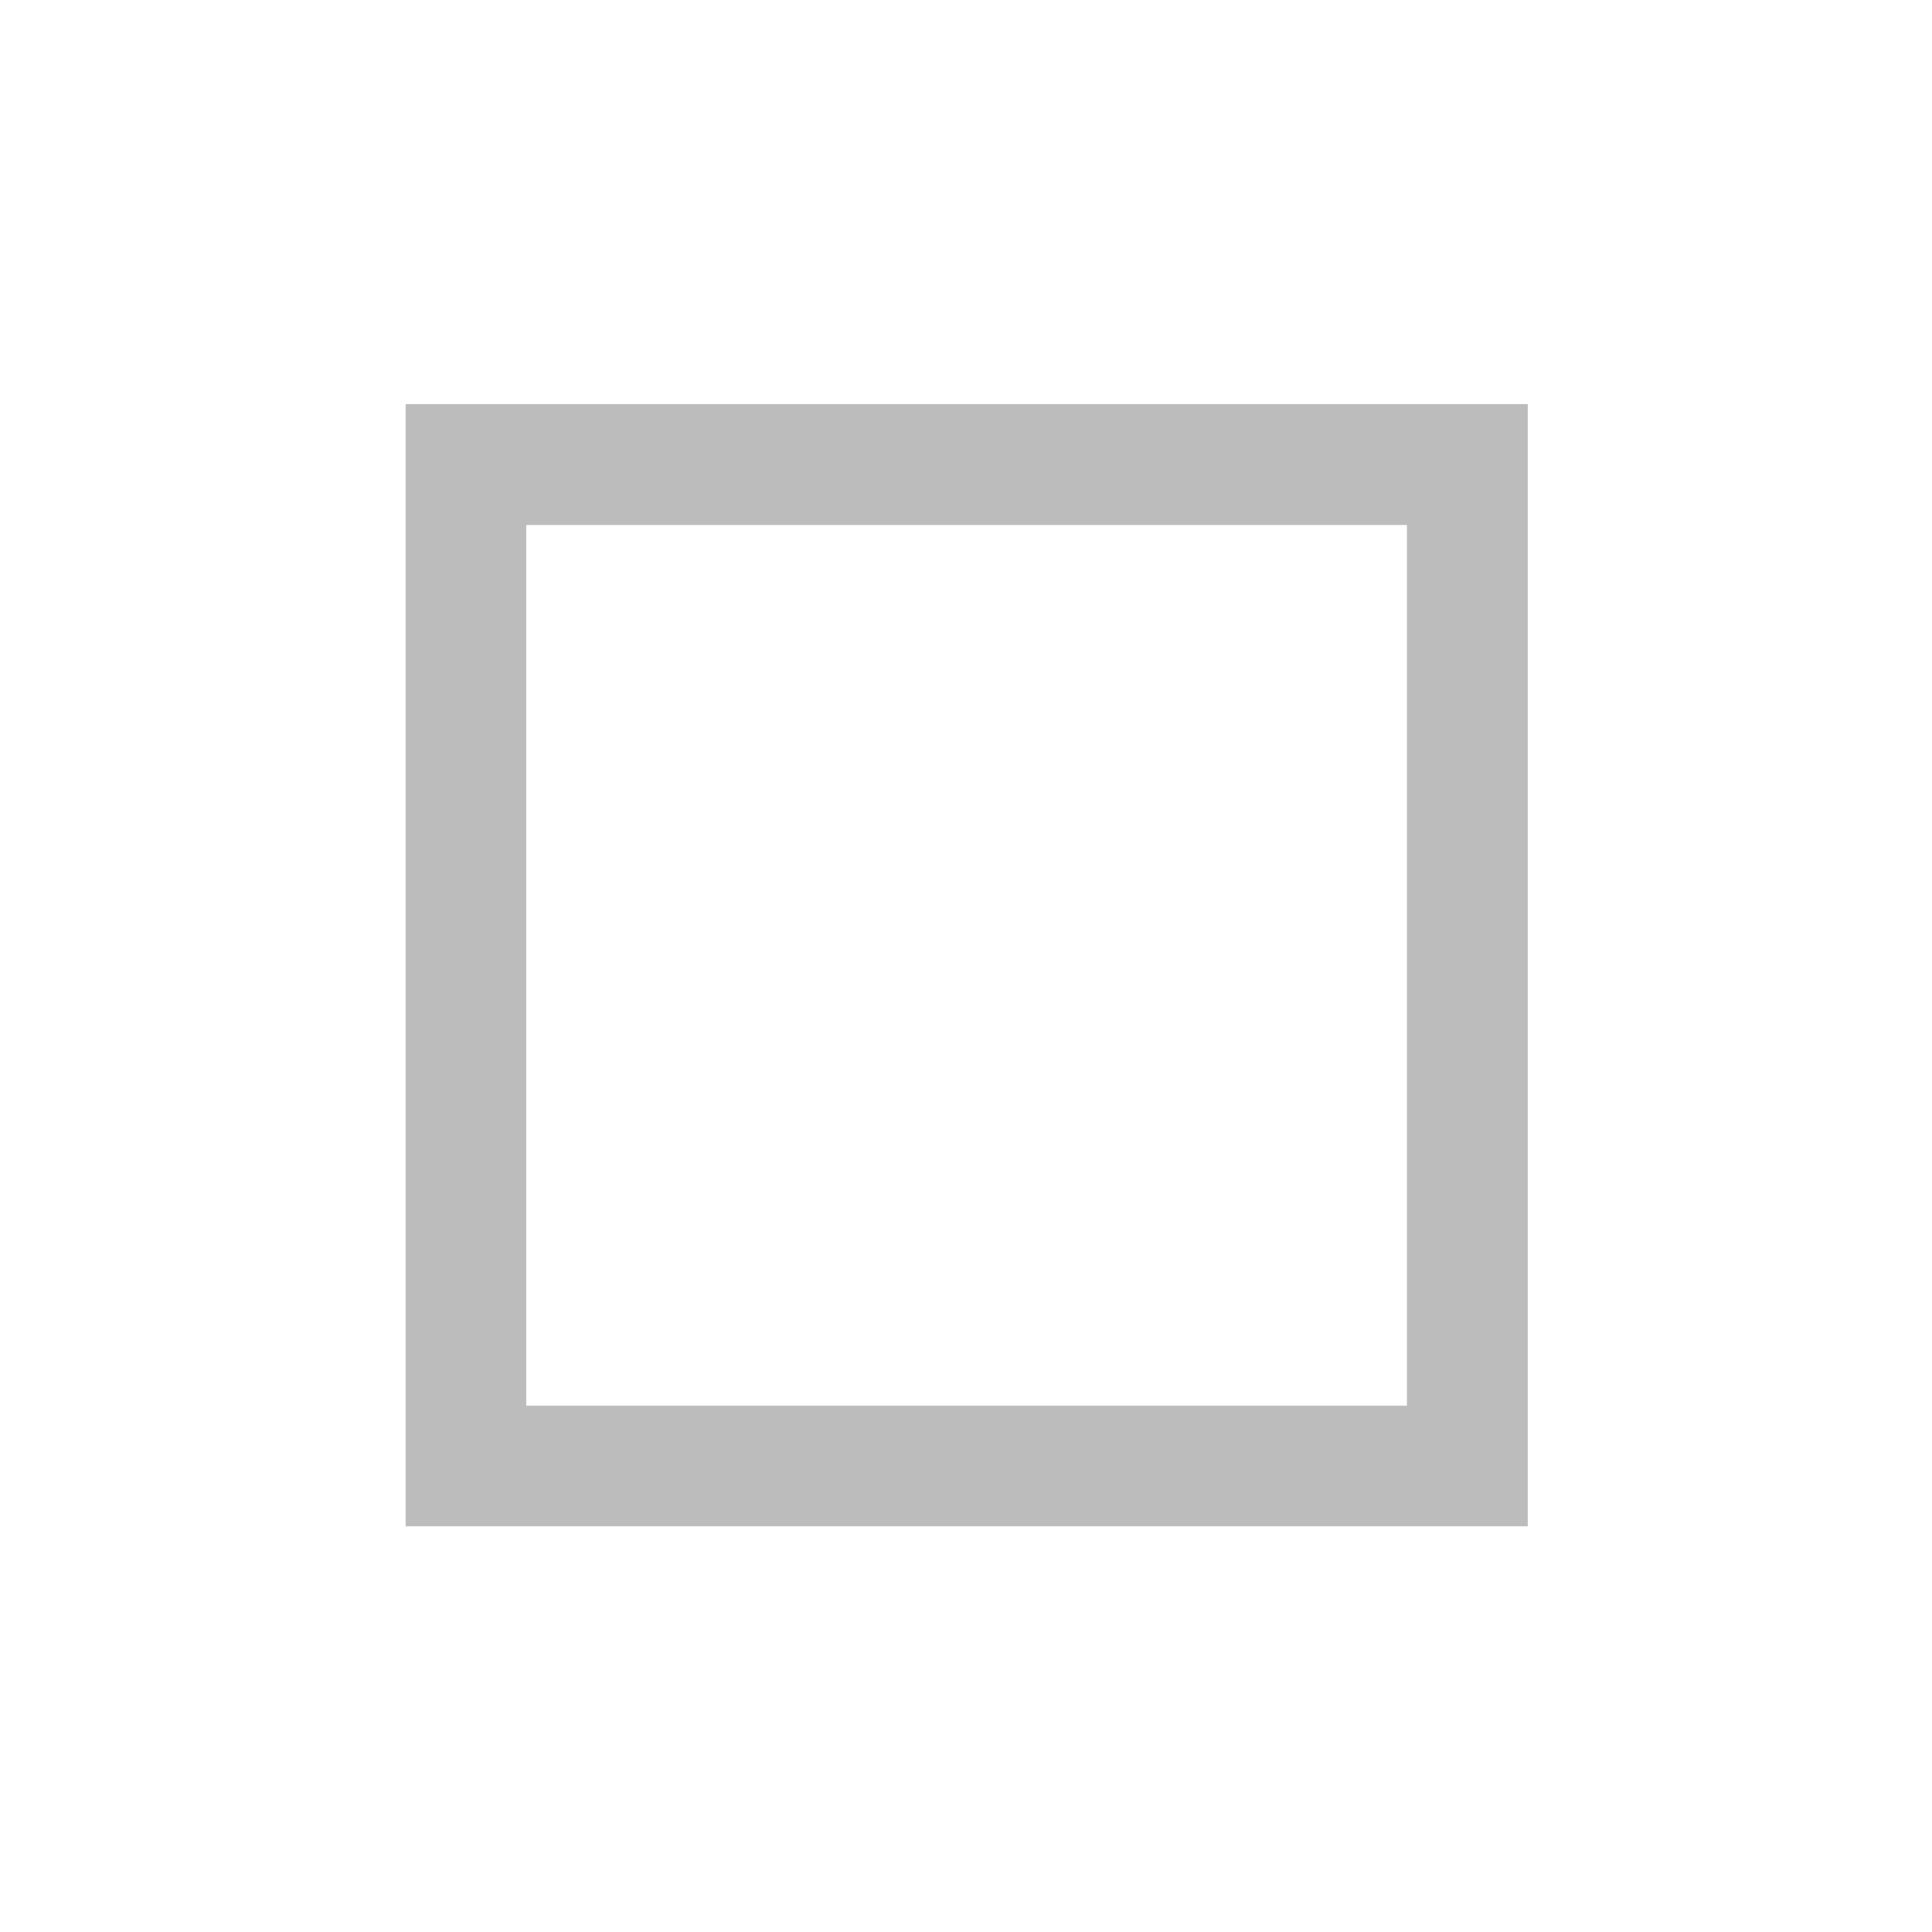
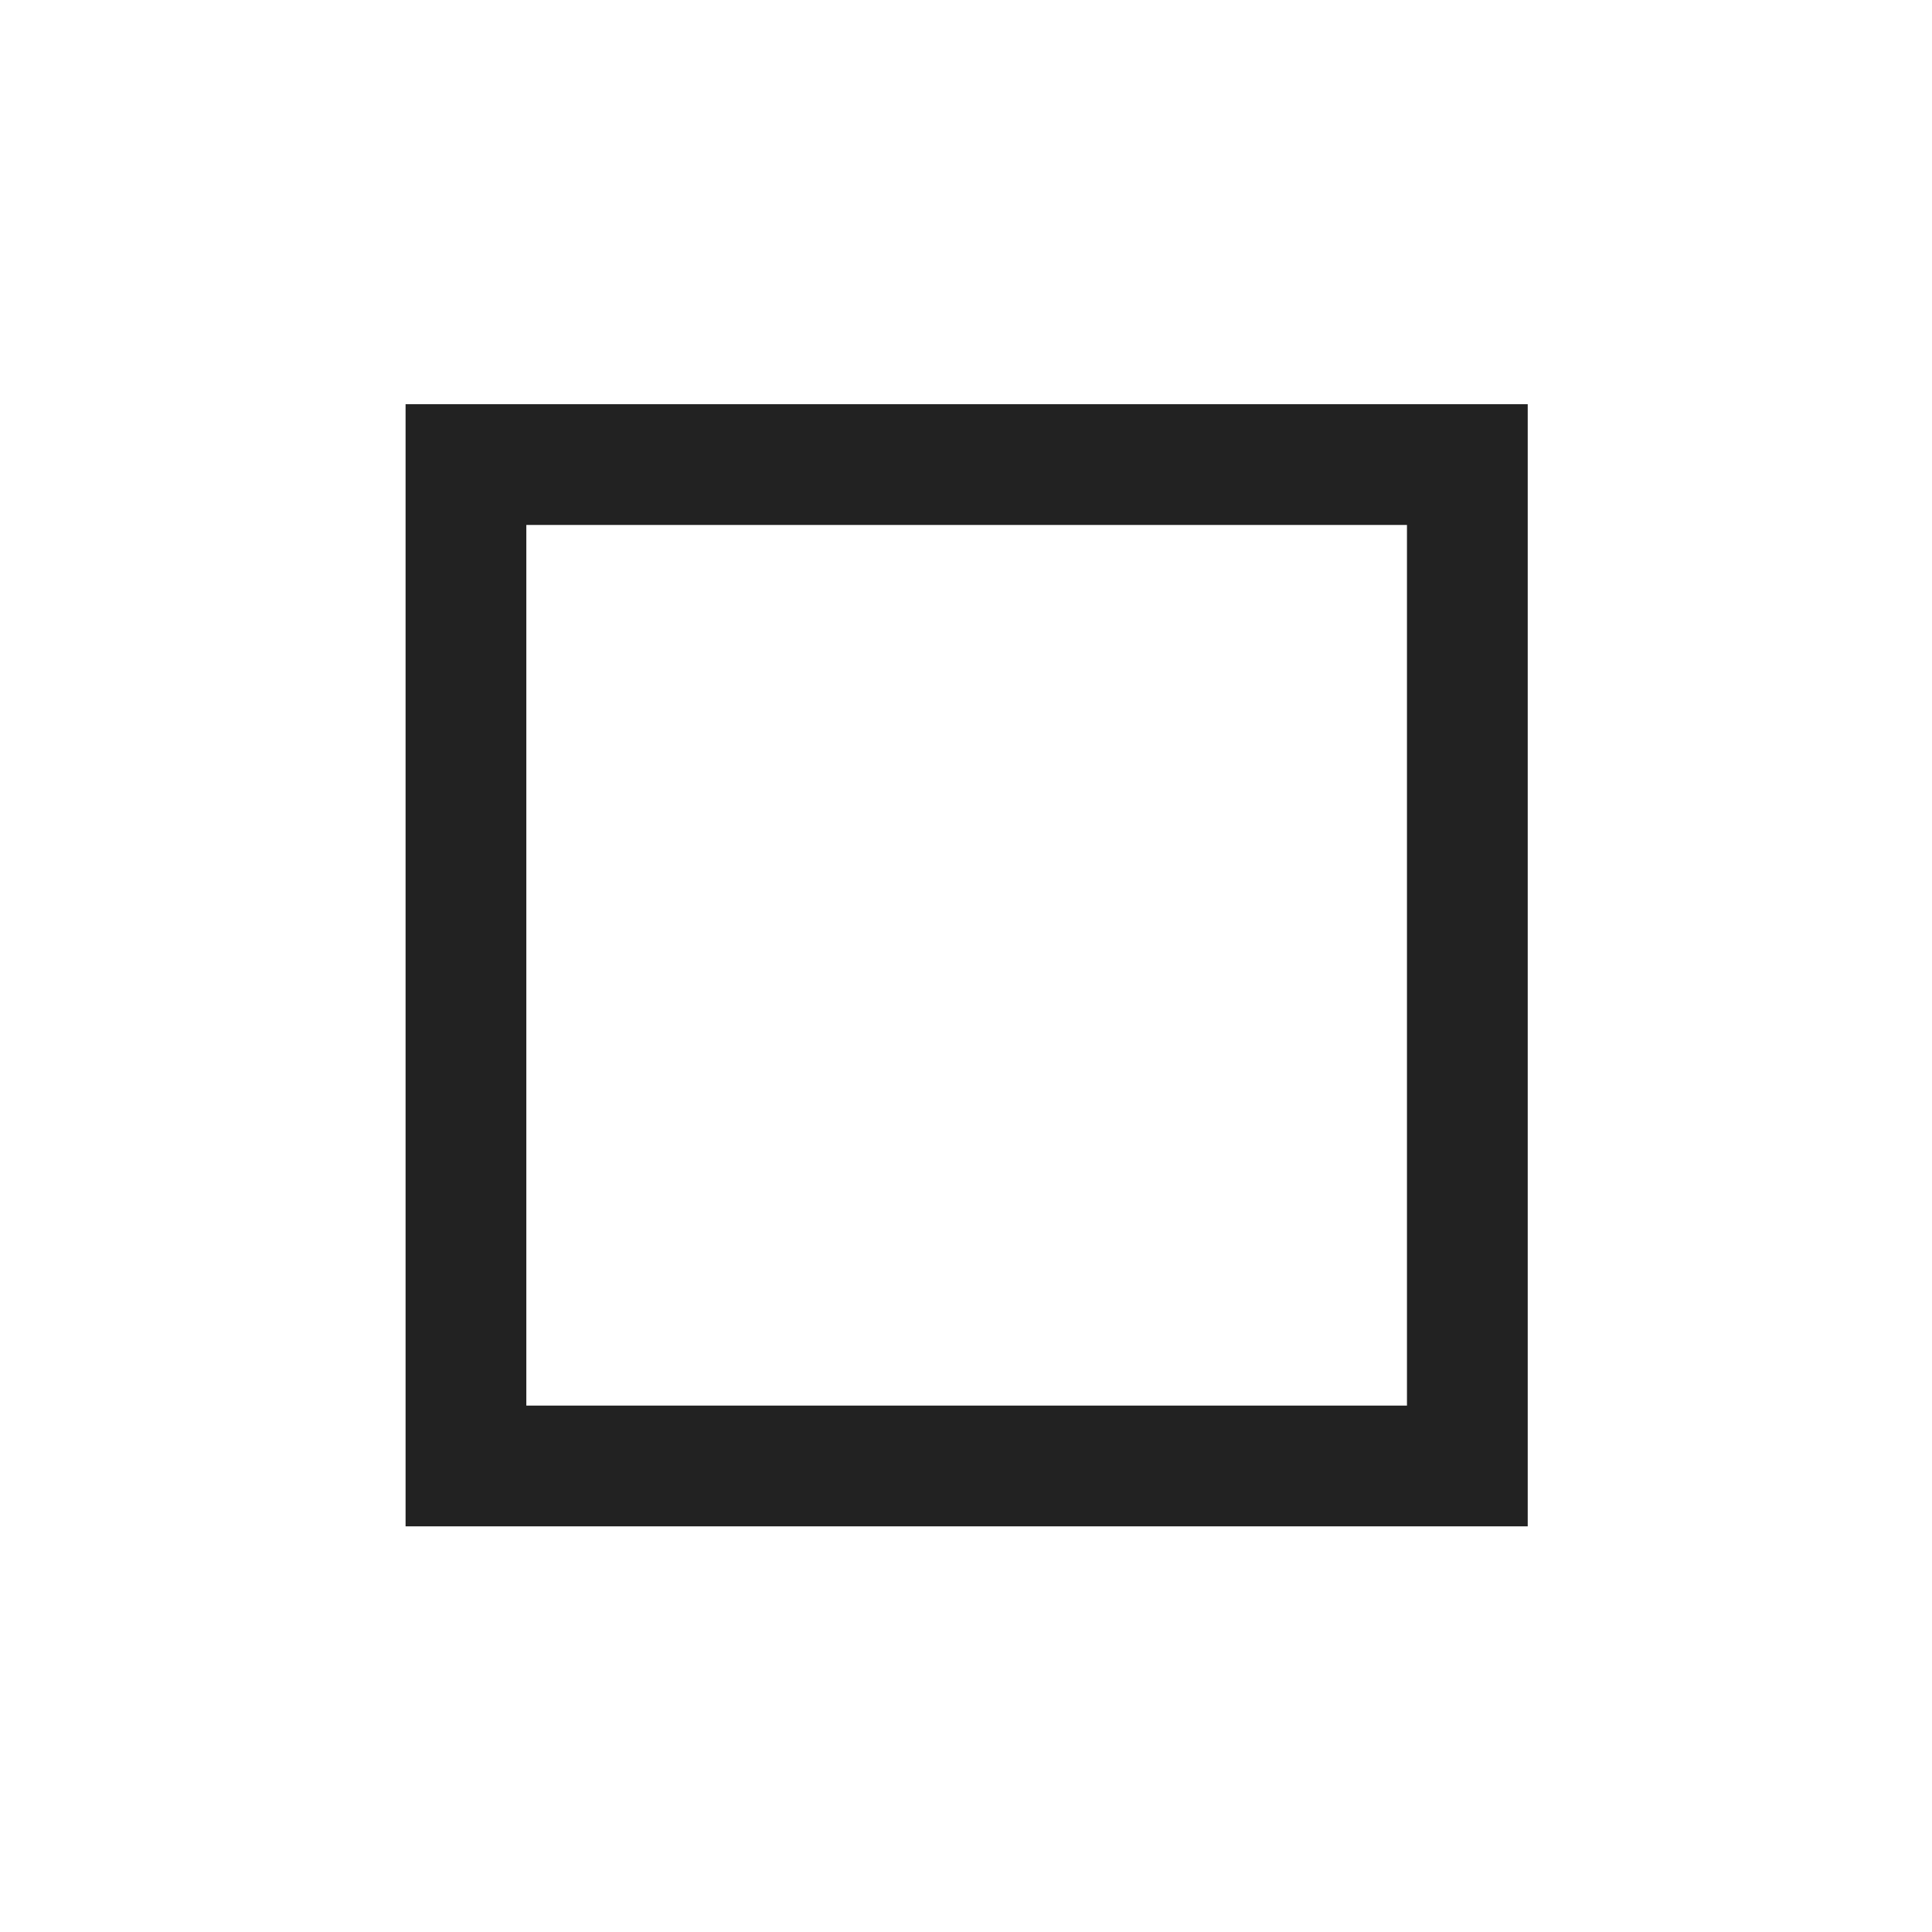
<svg xmlns="http://www.w3.org/2000/svg" viewBox="1365 169 1024 1024">
  <defs>
-     <style>.a{clip-path:url(#b);}.b{fill:none;stroke:#bcbcbc;stroke-width:64px;}</style>
+     <style>.a{clip-path:url(#222222);}.b{fill:none;stroke:#222222;stroke-width:64px;}</style>
    <clipPath id="b">
      <rect x="1365" y="169" width="1024" height="1024" />
    </clipPath>
  </defs>
  <g id="a" class="a">
    <path class="b" d="M20,20H550.757V550.757H20Z" transform="translate(1591.964 395.237)" />
  </g>
</svg>
